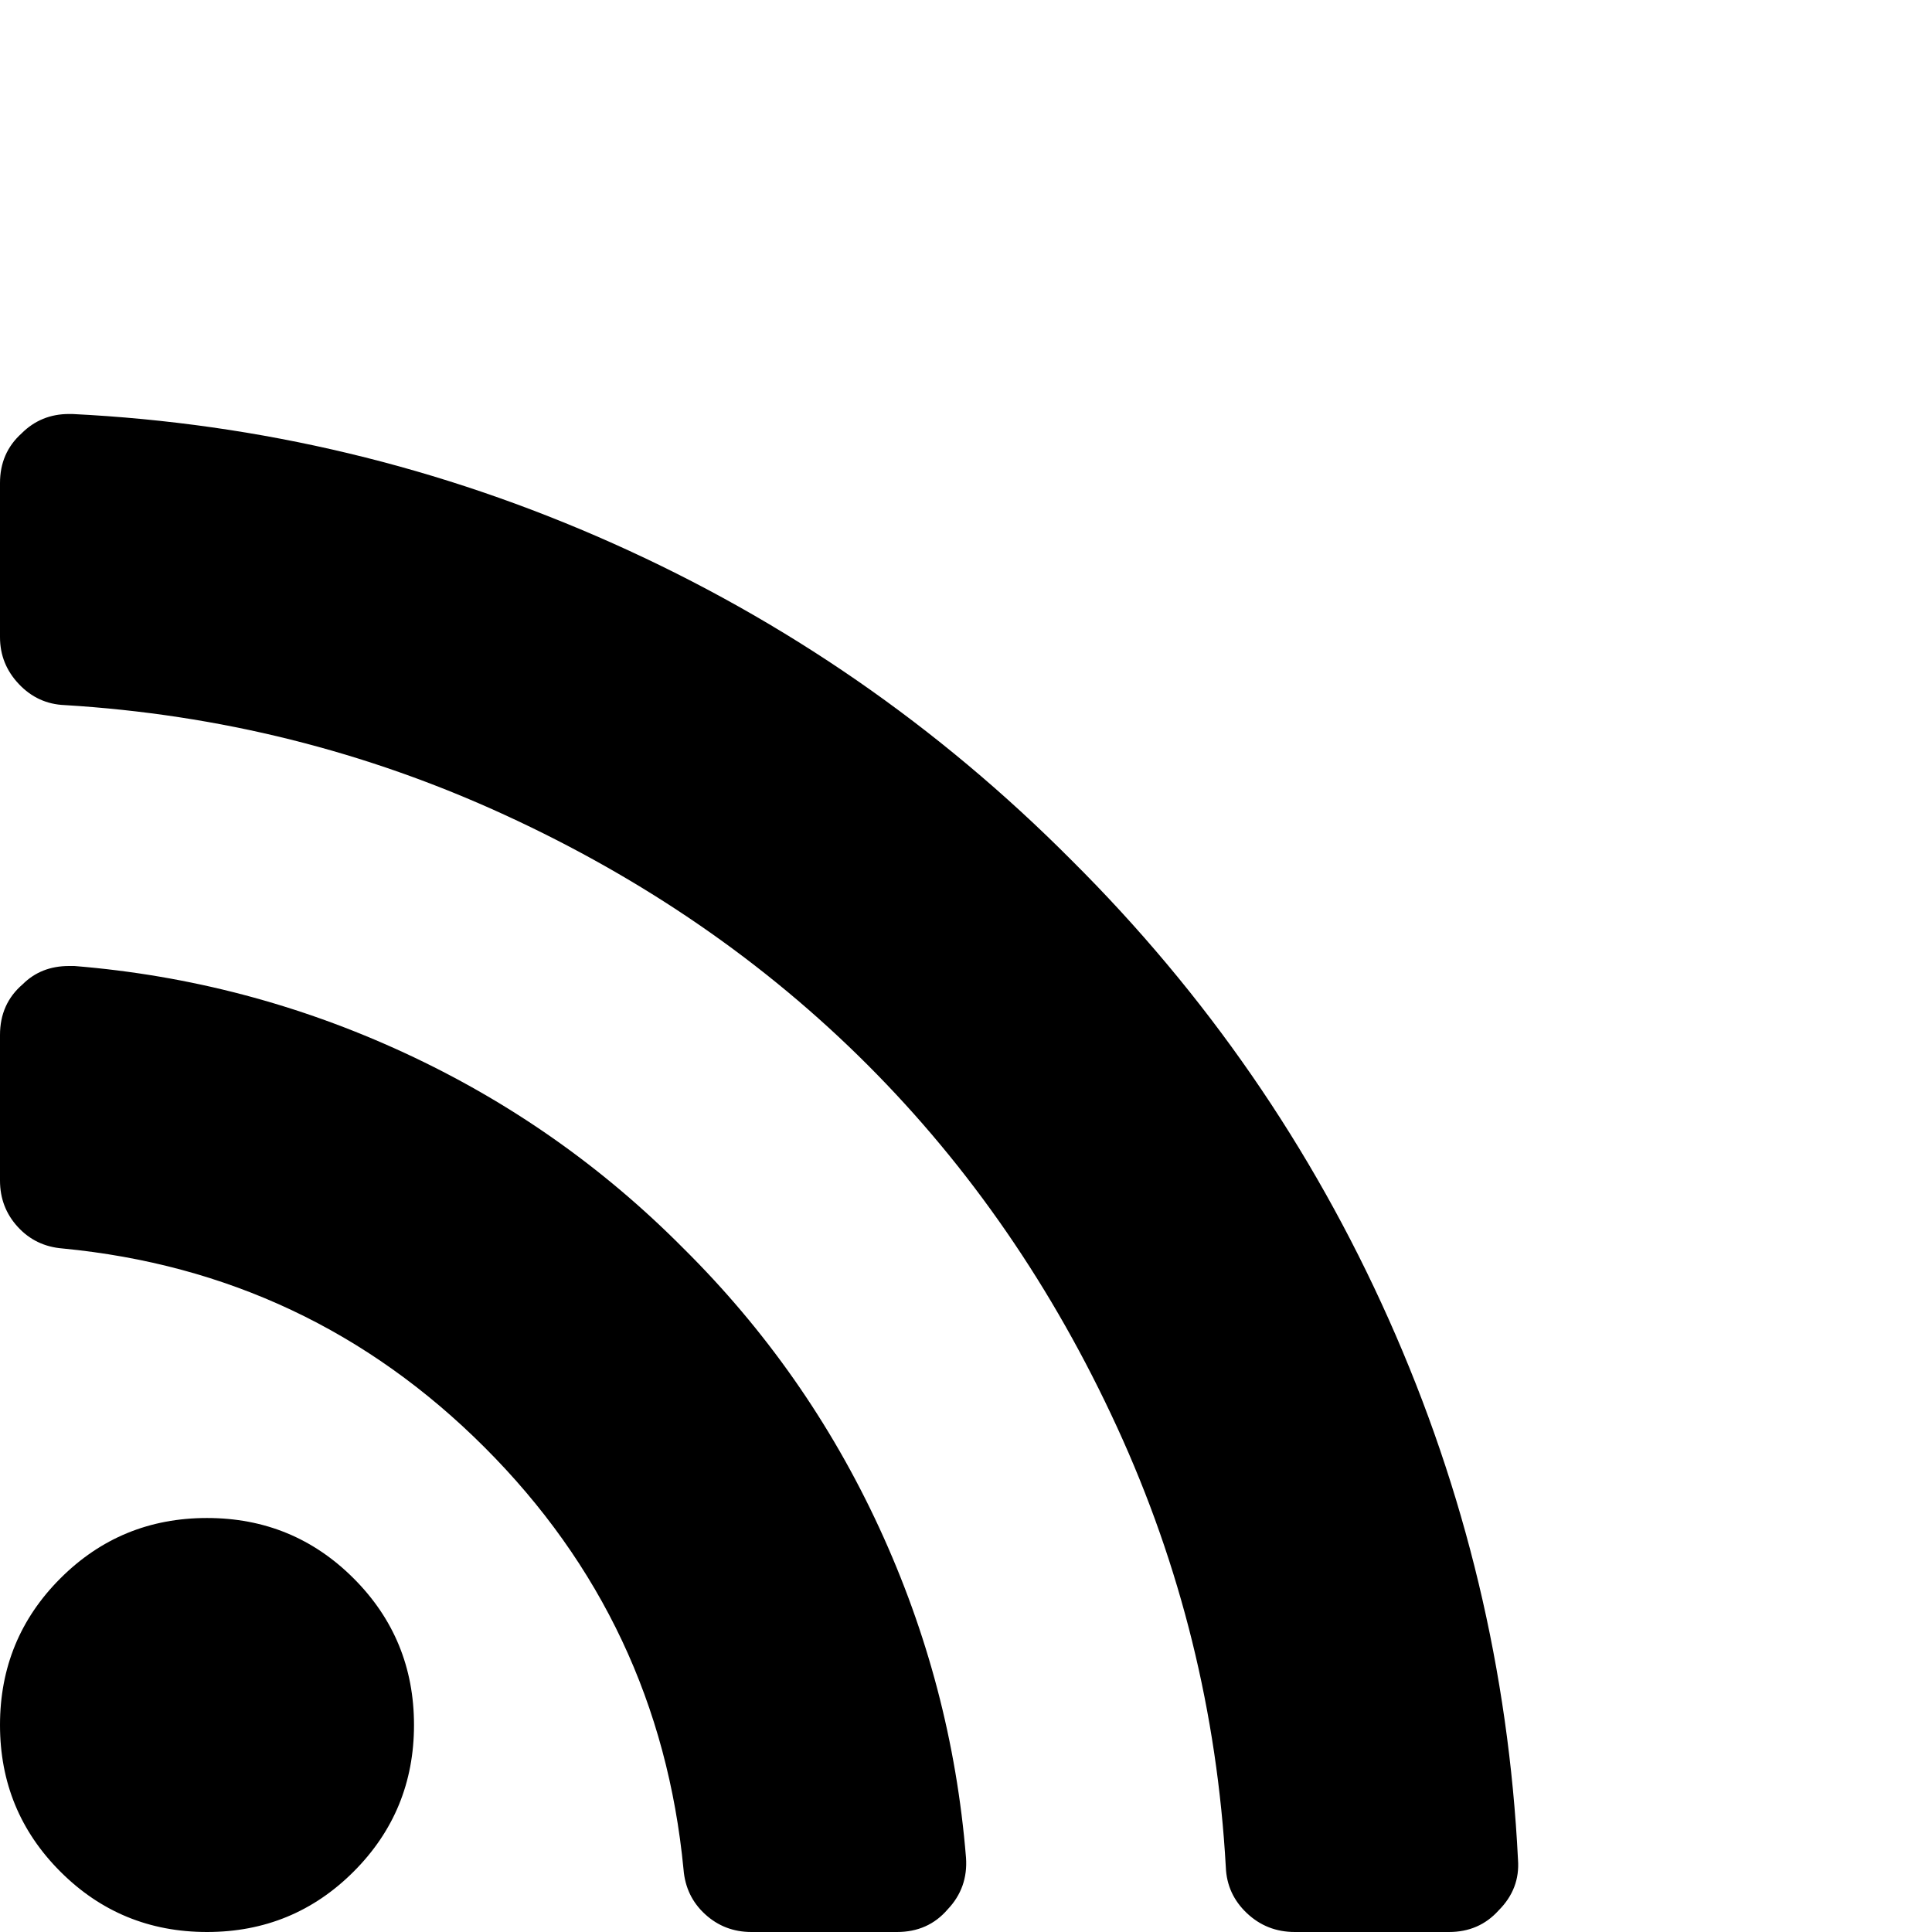
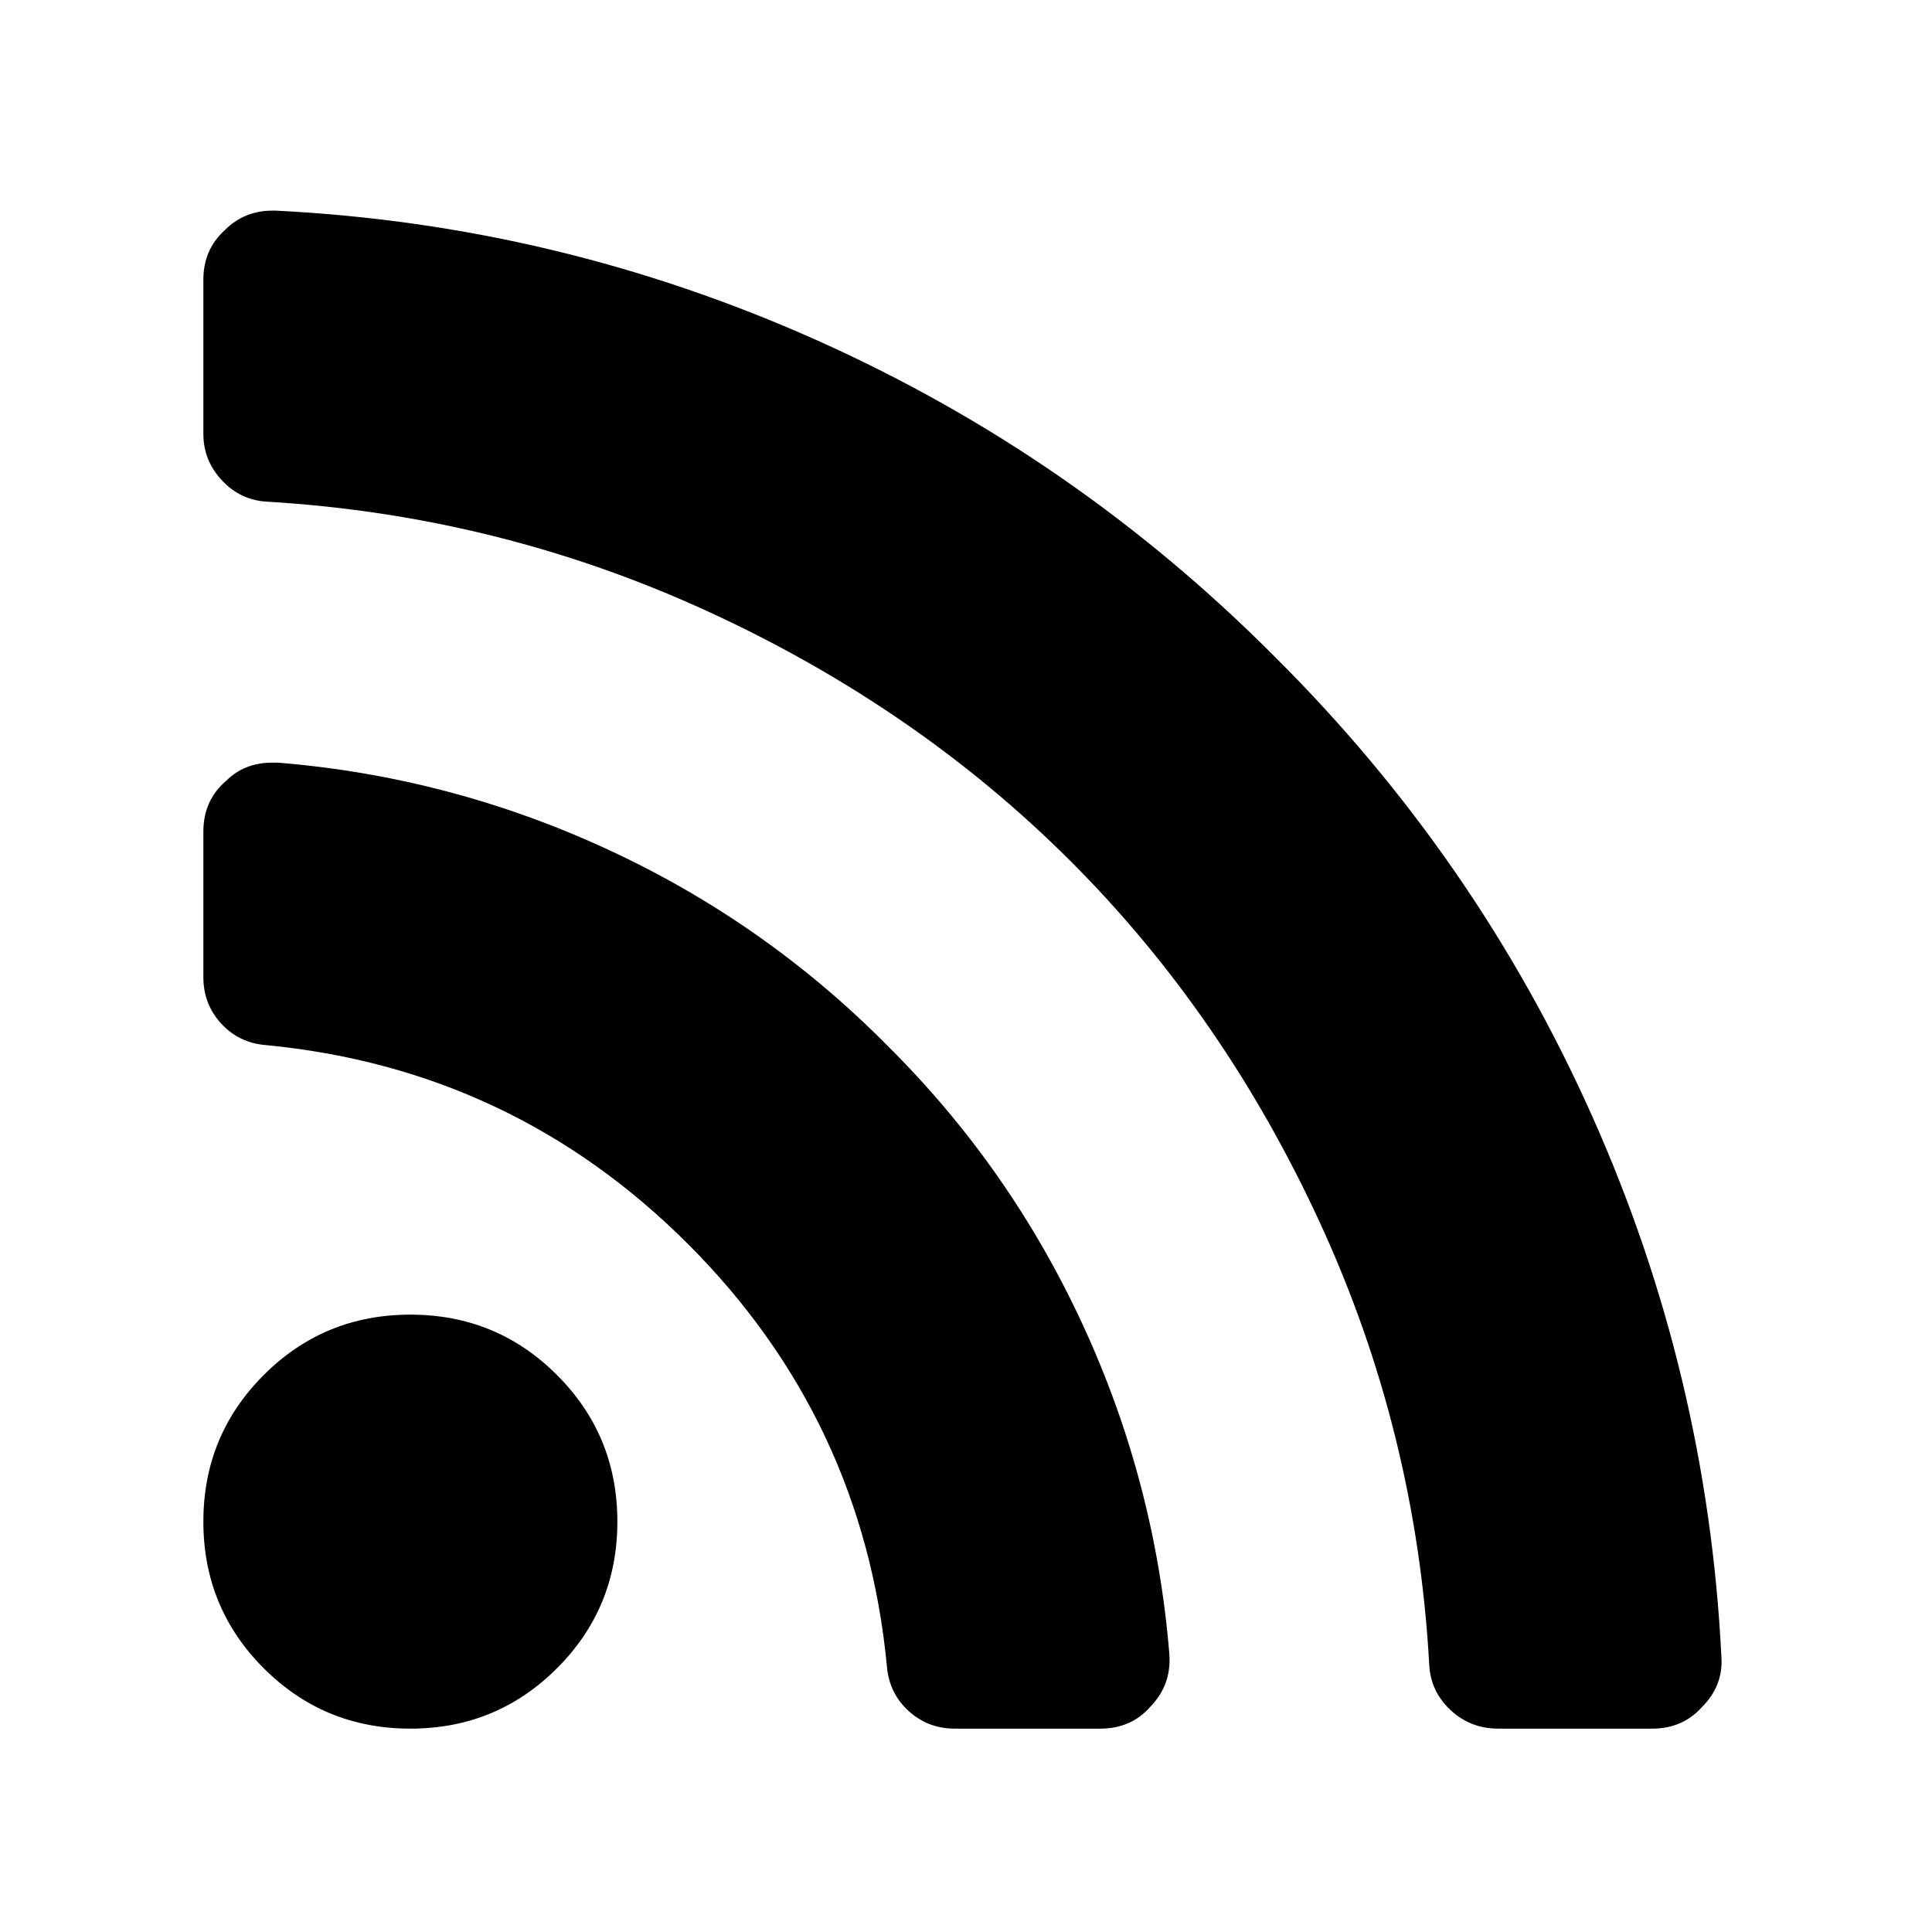
- <svg xmlns="http://www.w3.org/2000/svg" version="1.1" viewBox="0 -256 1792 1792" width="19px" height="19px">
-   <g transform="matrix(1 0 0 -1 0 1536)">
-     <path fill="currentColor" d="M384 192q0 -80 -56 -136t-136 -56t-136 56t-56 136t56 136t136 56t136 -56t56 -136zM896 69q2 -28 -17 -48q-18 -21 -47 -21h-135q-25 0 -43 16.5t-20 41.5q-22 229 -184.5 391.5t-391.5 184.5q-25 2 -41.5 20t-16.5 43v135q0 29 21 47q17 17 43 17h5q160 -13 306 -80.5 t259 -181.5q114 -113 181.5 -259t80.5 -306zM1408 67q2 -27 -18 -47q-18 -20 -46 -20h-143q-26 0 -44.5 17.5t-19.5 42.5q-12 215 -101 408.5t-231.5 336t-336 231.5t-408.5 102q-25 1 -42.5 19.5t-17.5 43.5v143q0 28 20 46q18 18 44 18h3q262 -13 501.5 -120t425.5 -294 q187 -186 294 -425.5t120 -501.5z" />
+ <svg xmlns="http://www.w3.org/2000/svg" version="1.1" viewBox="0 -256 1792 1792" width="19px" height="19px" id="svg2">
+   <defs id="defs10" />
+   <g transform="matrix(1,0,0,-1,188.6316,1347.369)" id="g4">
+     <path d="M 384,192 Q 384,112 328,56 272,0 192,0 112,0 56,56 0,112 0,192 q 0,80 56,136 56,56 136,56 80,0 136,-56 56,-56 56,-136 z M 896,69 Q 898,41 879,21 861,0 832,0 L 697,0 Q 672,0 654,16.5 636,33 634,58 612,287 449.5,449.5 287,612 58,634 33,636 16.5,654 0,672 0,697 l 0,135 q 0,29 21,47 17,17 43,17 l 5,0 Q 229,883 375,815.5 521,748 634,634 748,521 815.5,375 883,229 896,69 Z m 512,-2 Q 1410,40 1390,20 1372,0 1344,0 L 1201,0 Q 1175,0 1156.5,17.5 1138,35 1137,60 1125,275 1036,468.5 947,662 804.5,804.5 662,947 468.5,1036 275,1125 60,1138 35,1139 17.5,1157.5 0,1176 0,1201 l 0,143 q 0,28 20,46 18,18 44,18 l 3,0 Q 329,1395 568.5,1288 808,1181 994,994 1181,808 1288,568.5 1395,329 1408,67 Z" id="path6" style="fill:currentColor" />
  </g>
</svg>
